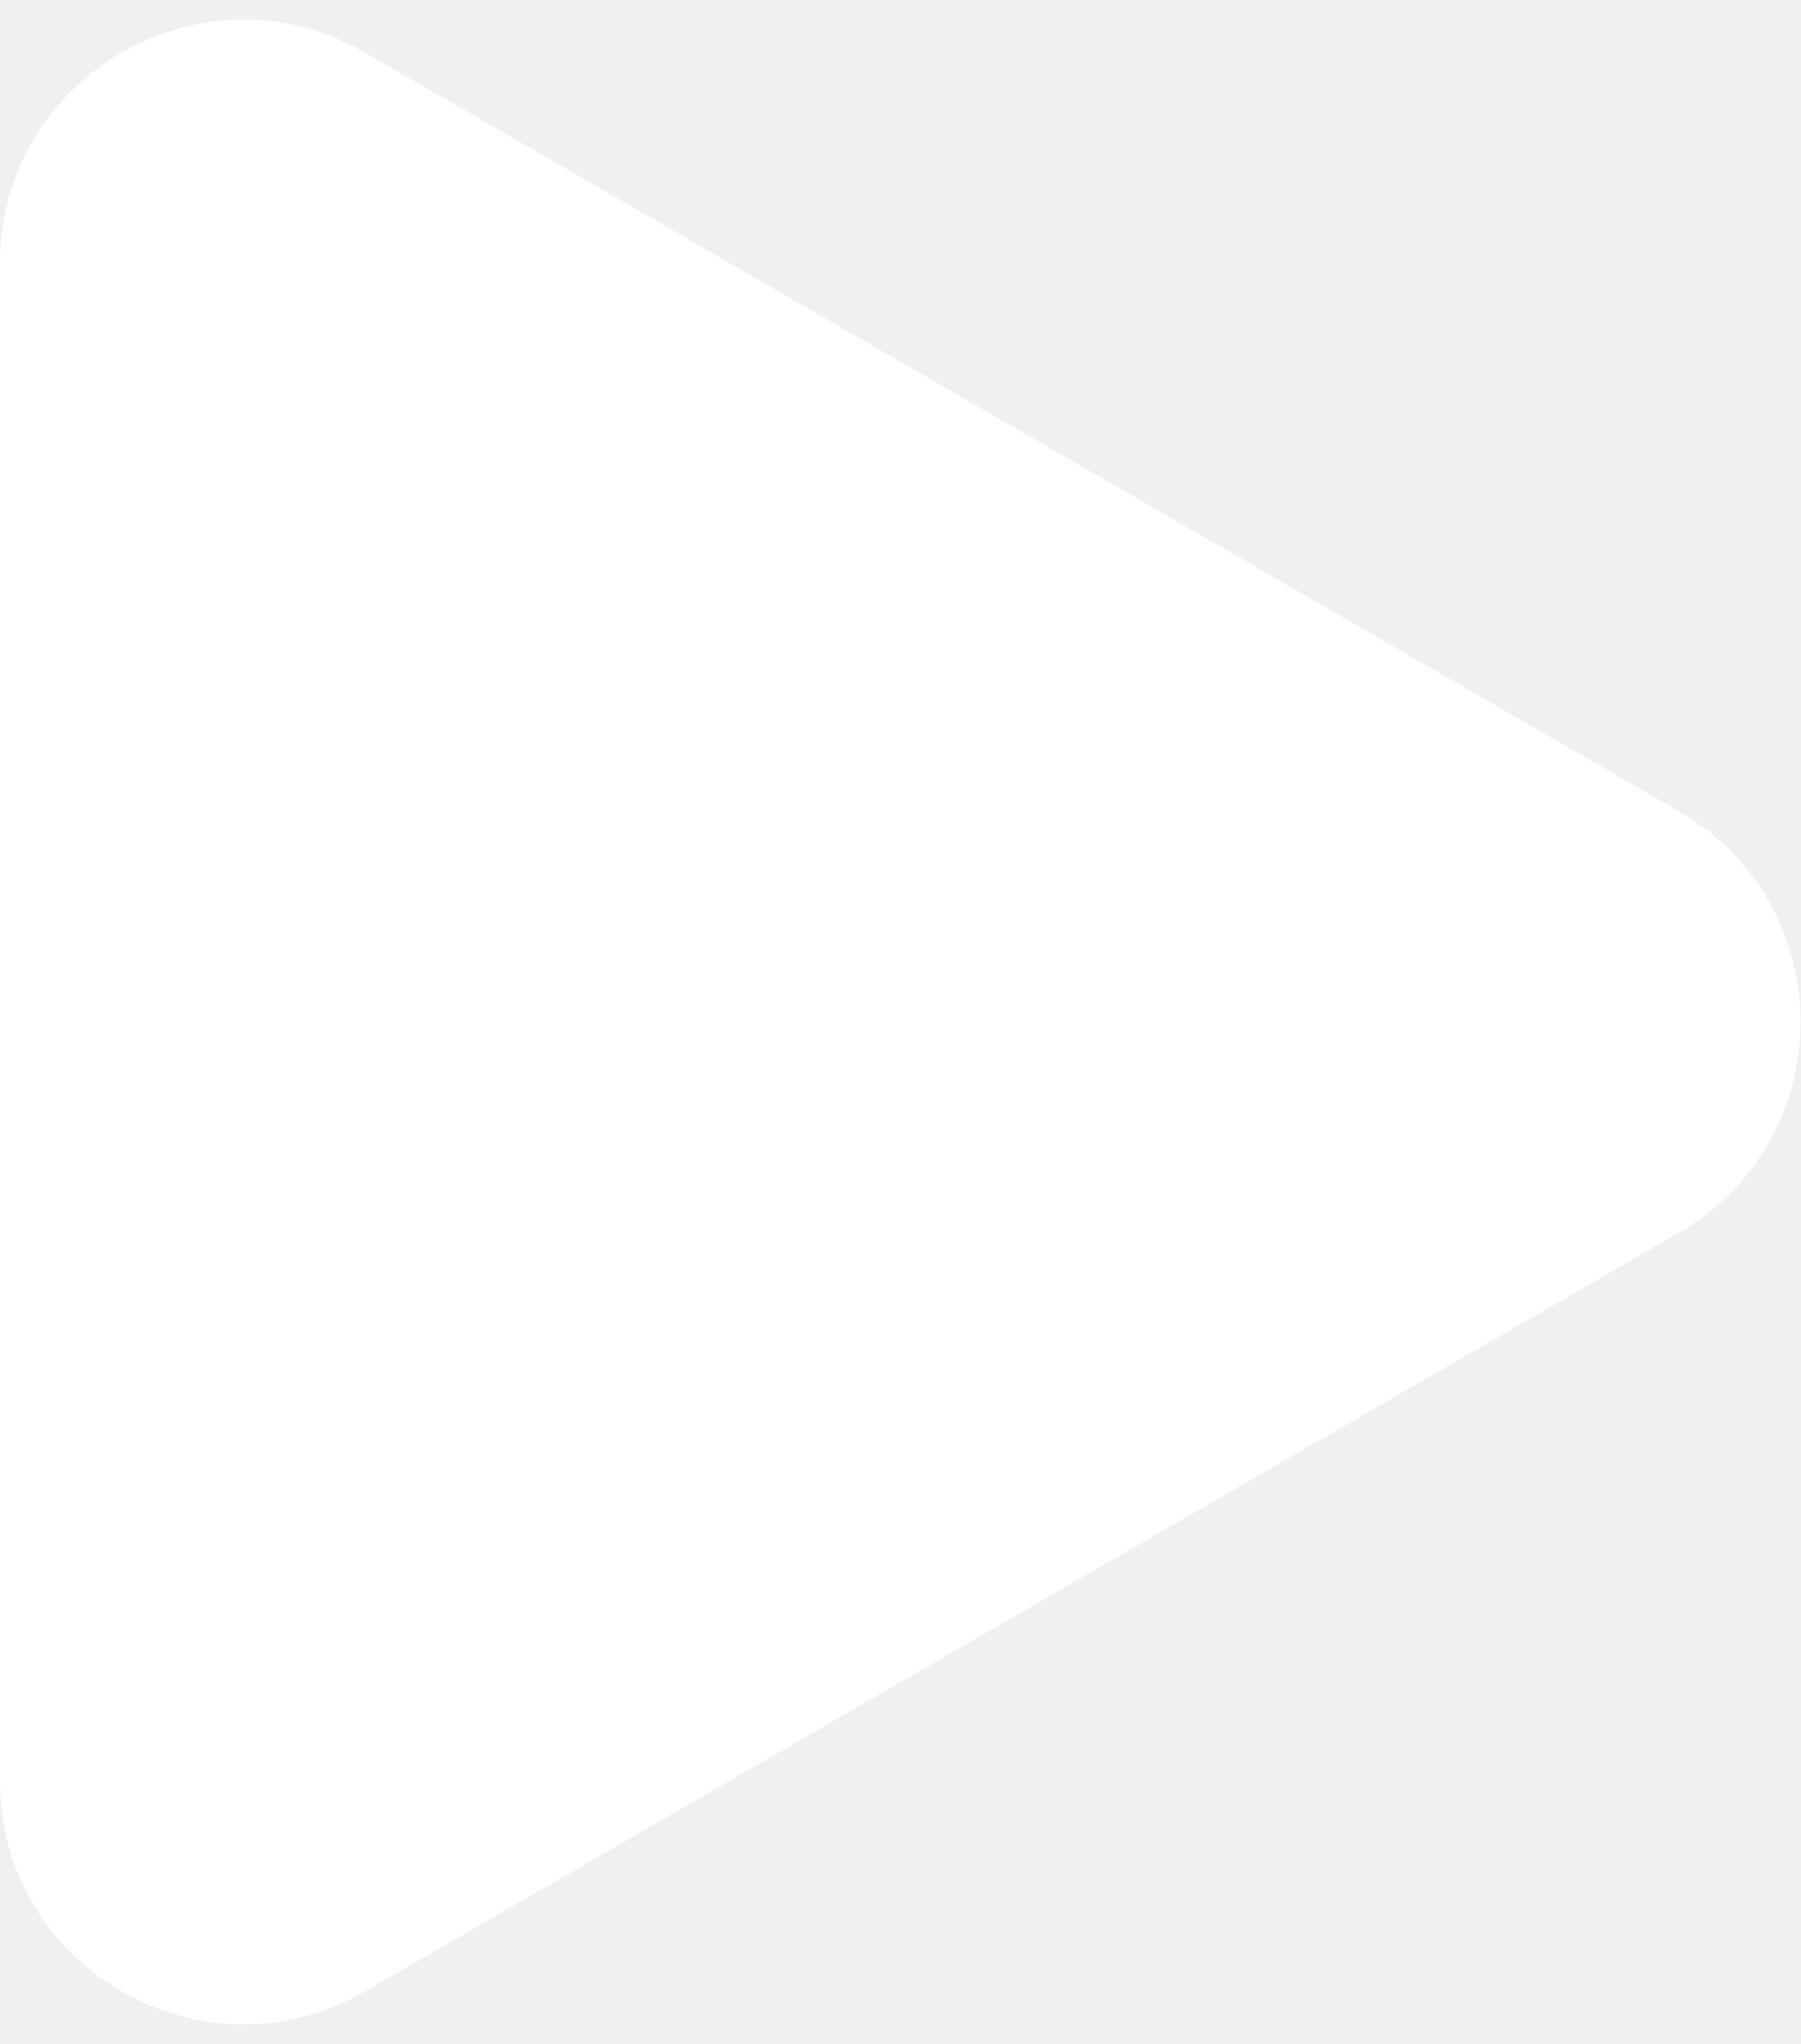
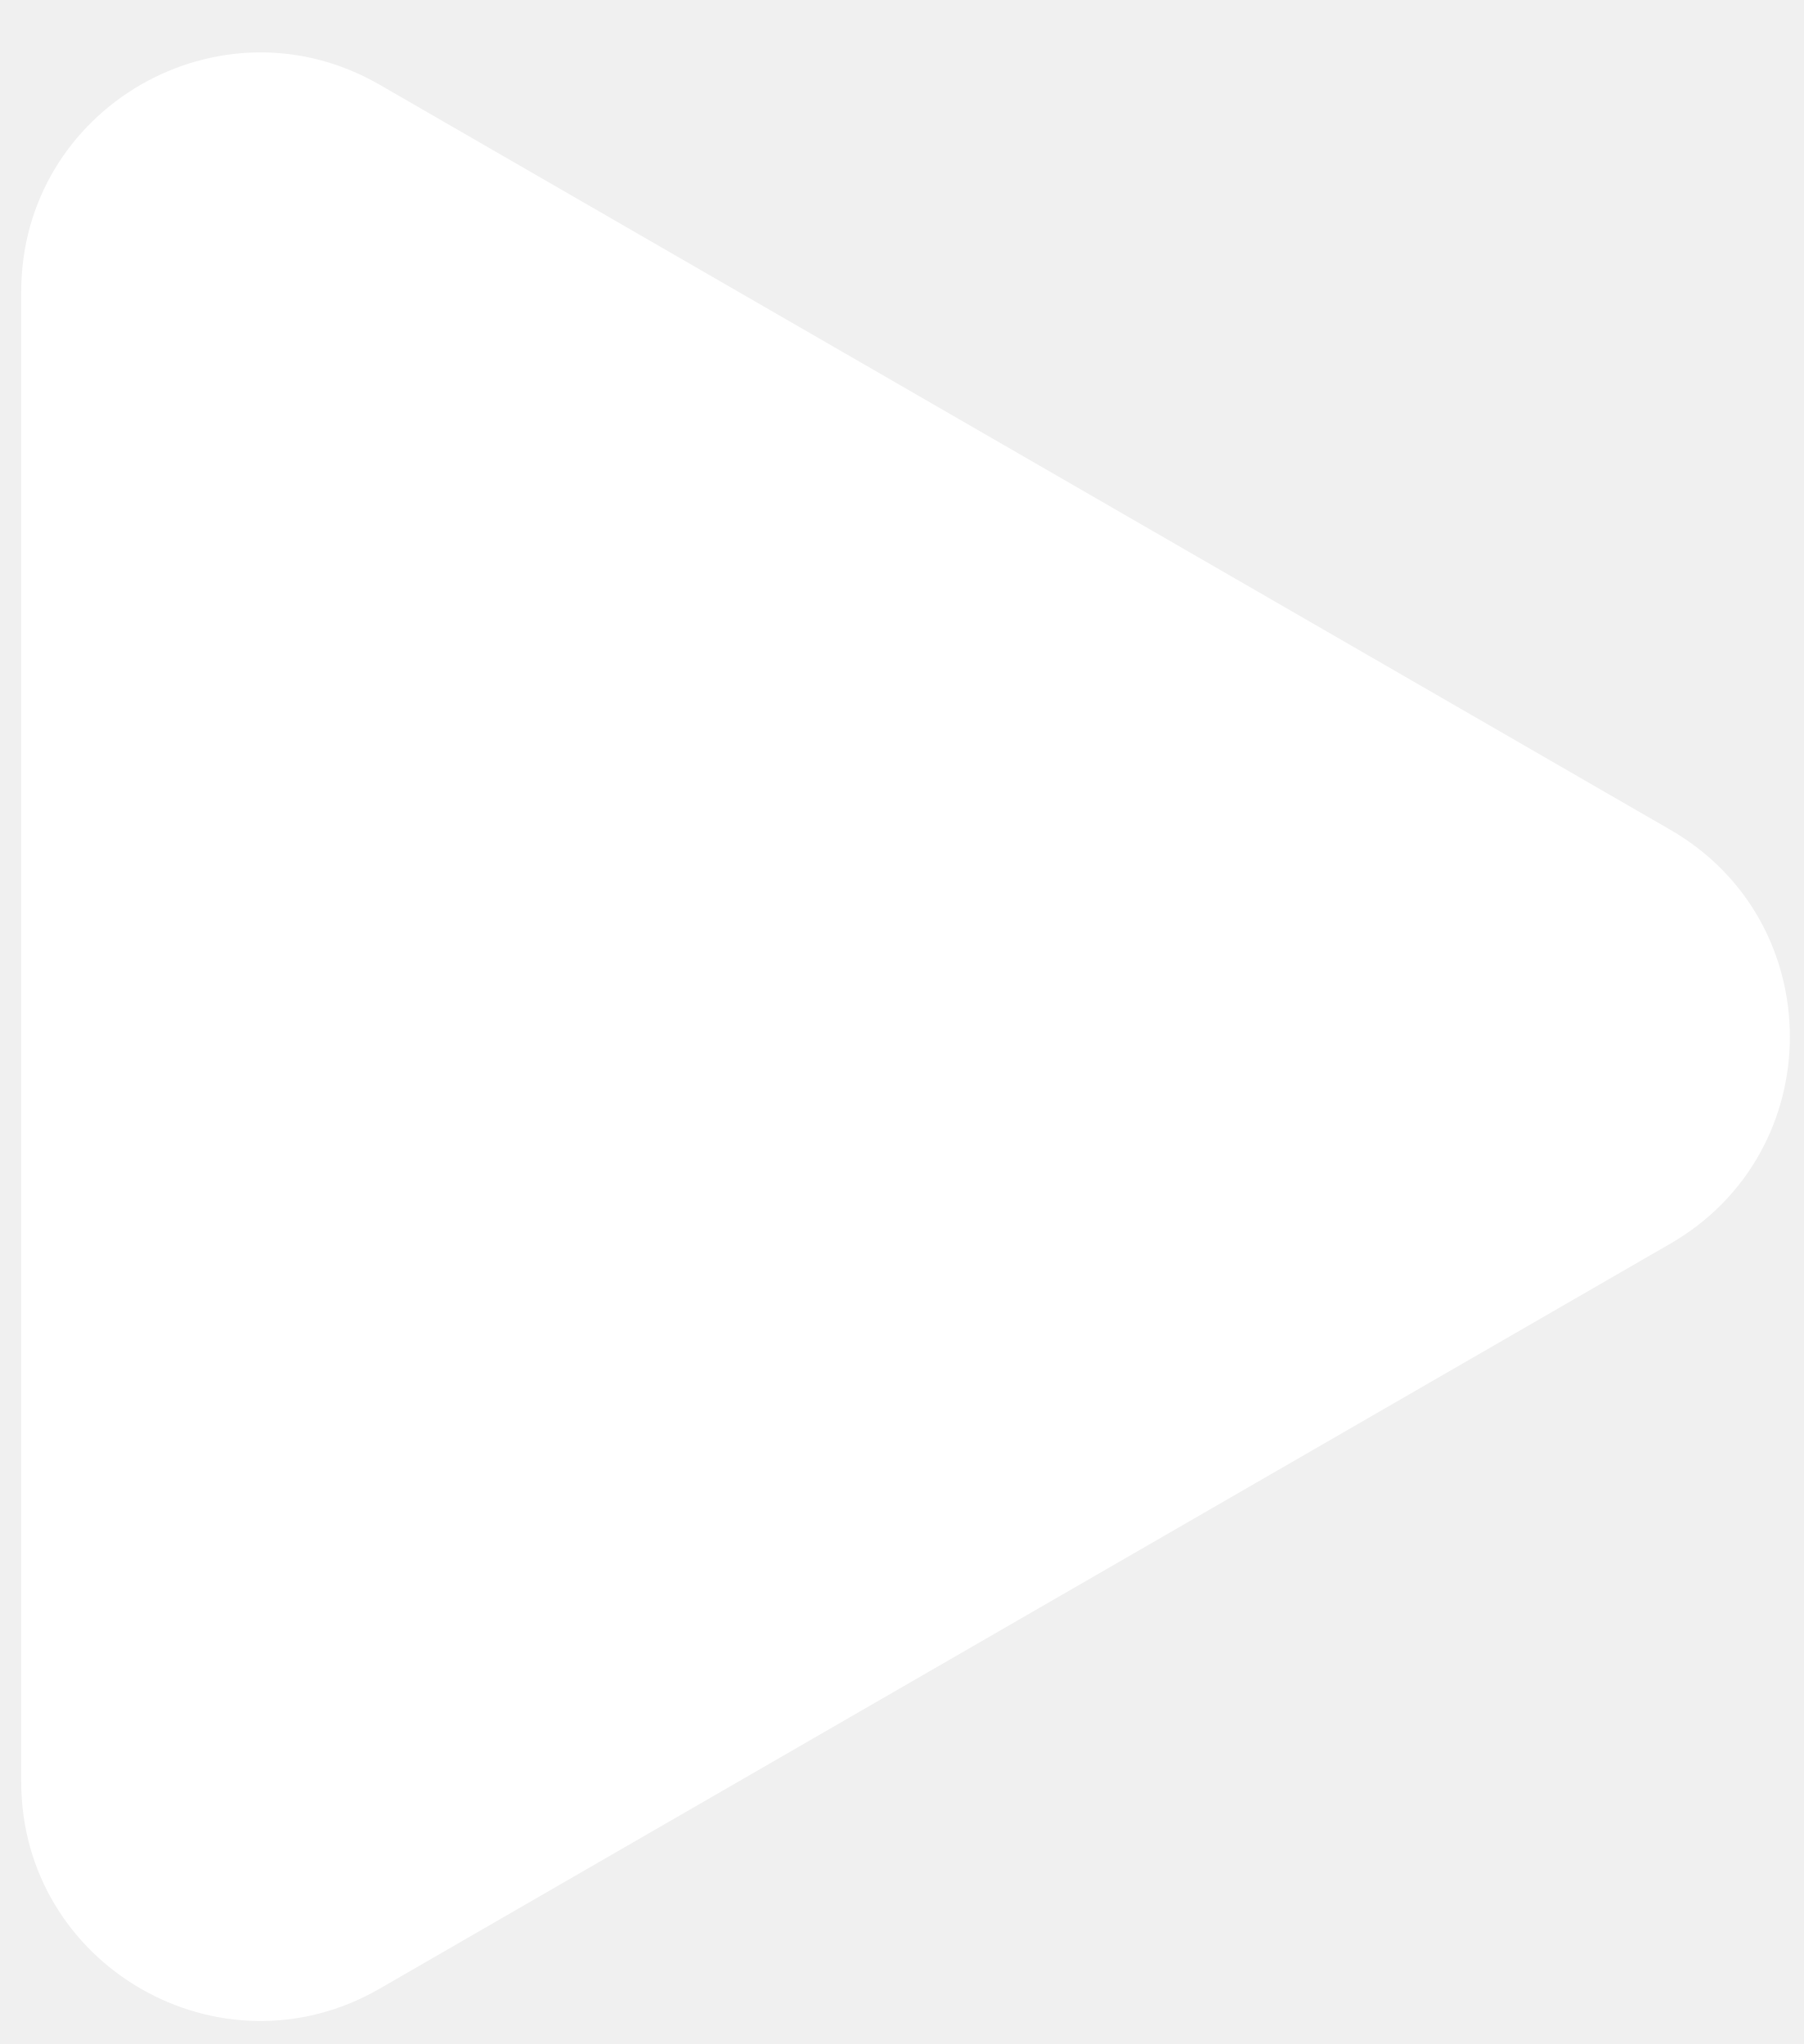
- <svg xmlns="http://www.w3.org/2000/svg" width="37" height="42" viewBox="0 0 37 42" fill="none">
-   <path d="M34.5 16.67C37.833 18.594 37.833 23.406 34.5 25.33L7.5 40.919C4.167 42.843 0 40.438 0 36.589V5.412C0 1.563 4.167 -0.843 7.5 1.081L34.5 16.67Z" fill="white" />
+ <svg xmlns="http://www.w3.org/2000/svg" width="30" height="34" viewBox="0 0 30 34" fill="none">
+   <path d="M27.779 13.803C30.429 15.332 30.429 19.157 27.779 20.687L6.315 33.079C3.665 34.609 0.353 32.697 0.353 29.637V4.853C0.353 1.793 3.665 -0.12 6.315 1.41L27.779 13.803Z" fill="white" />
</svg>
